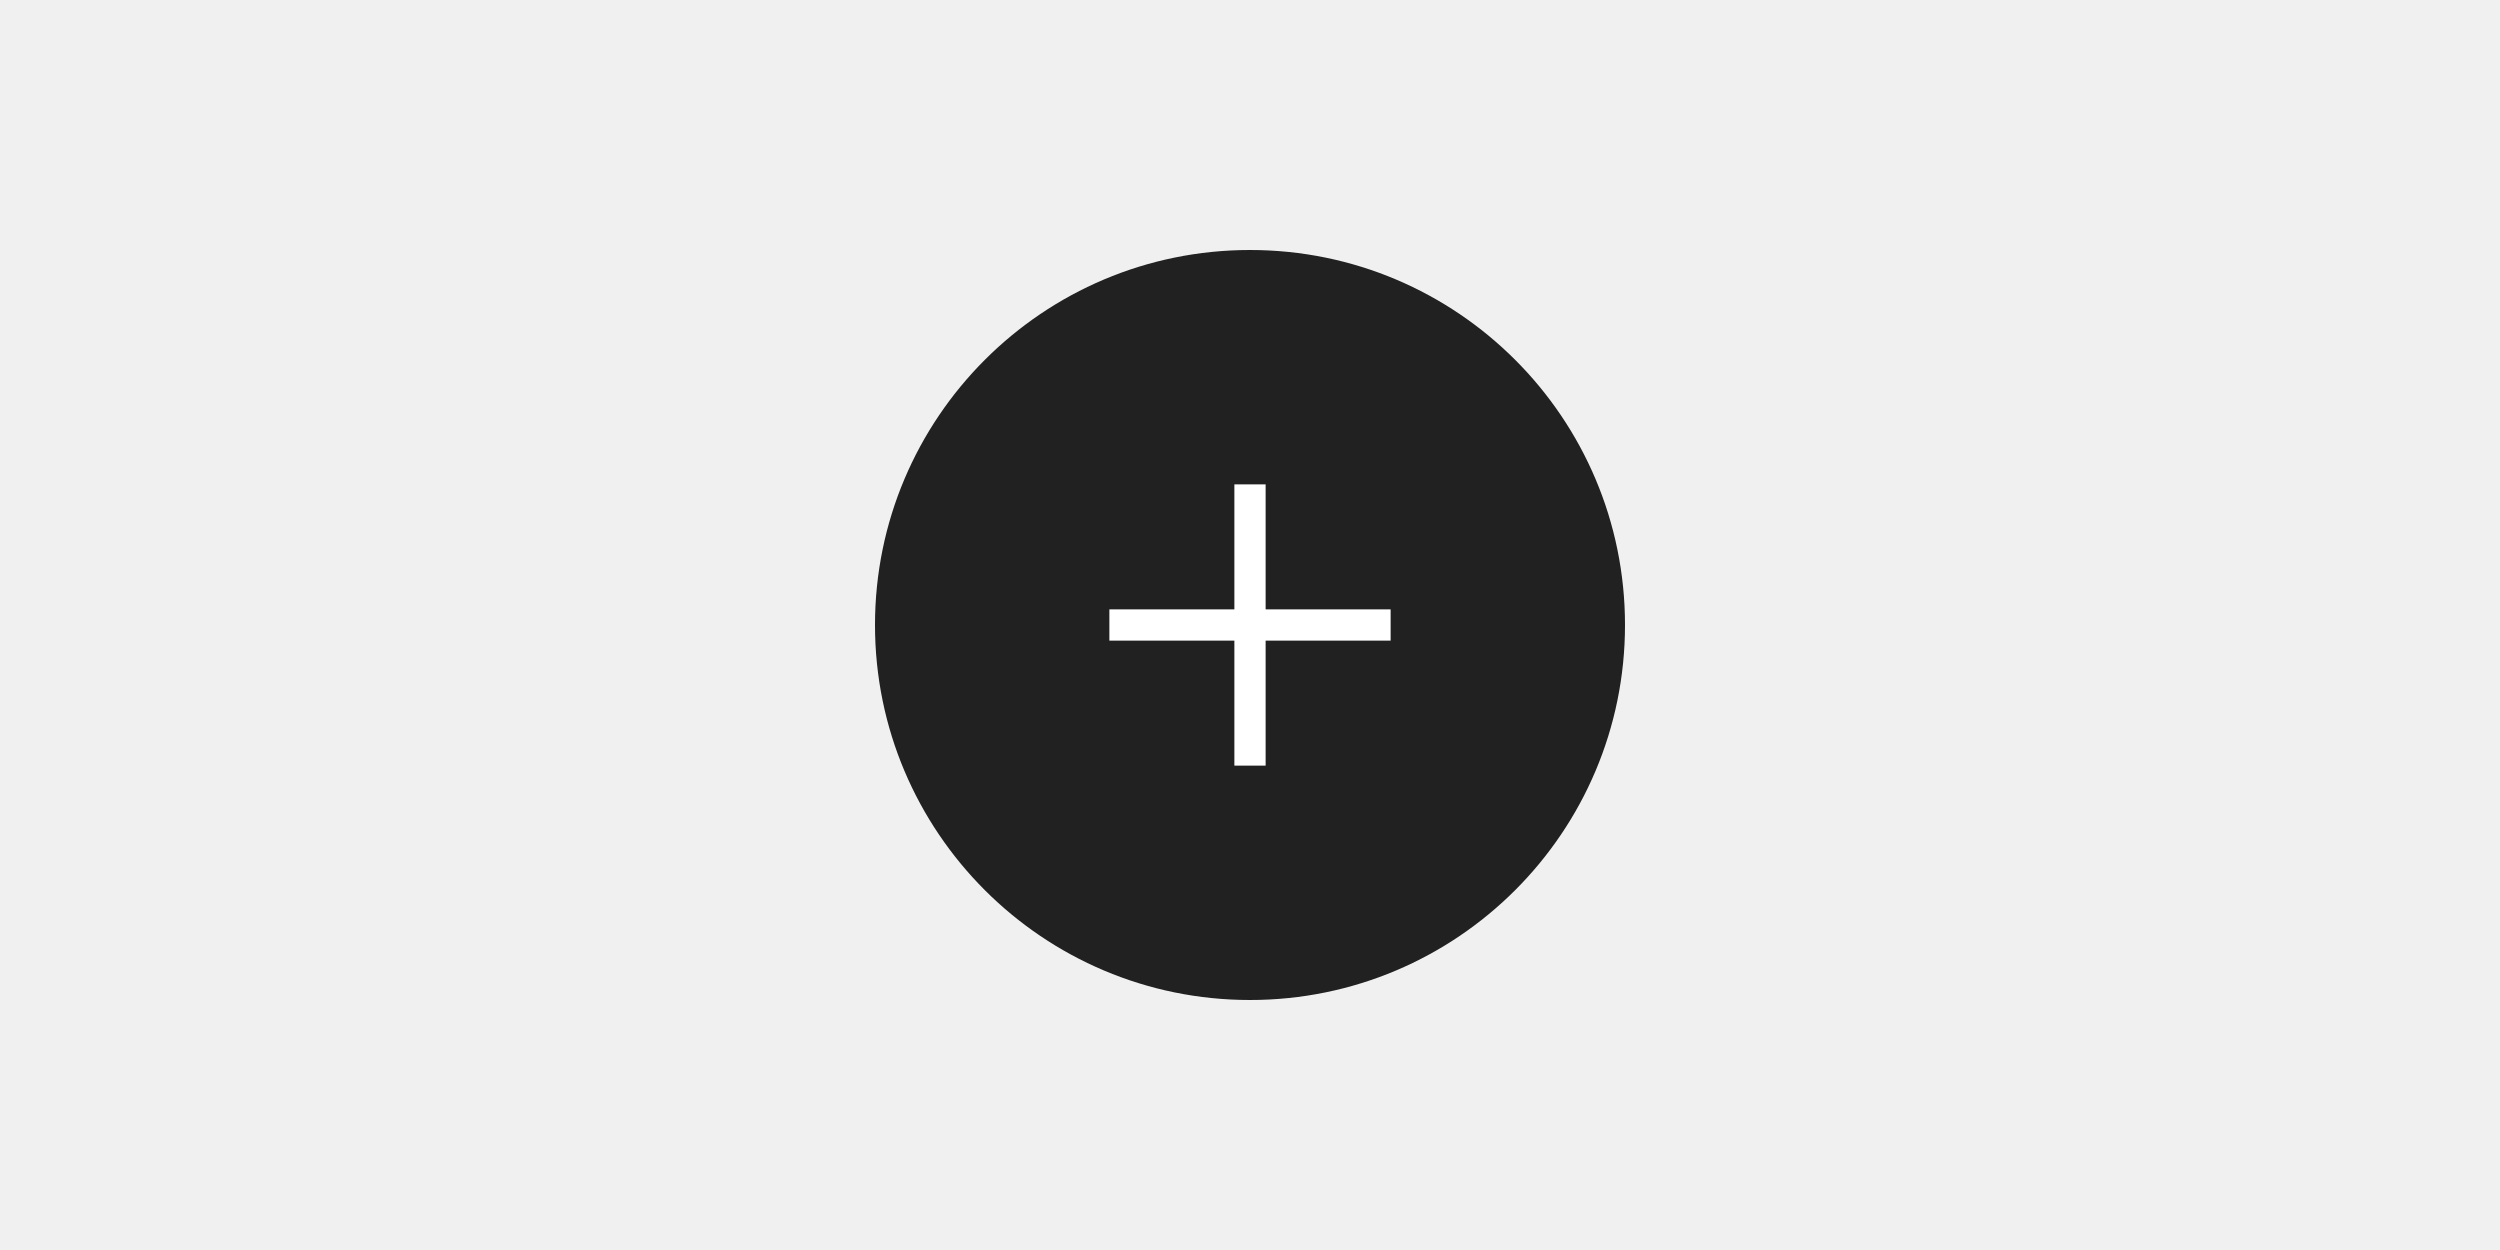
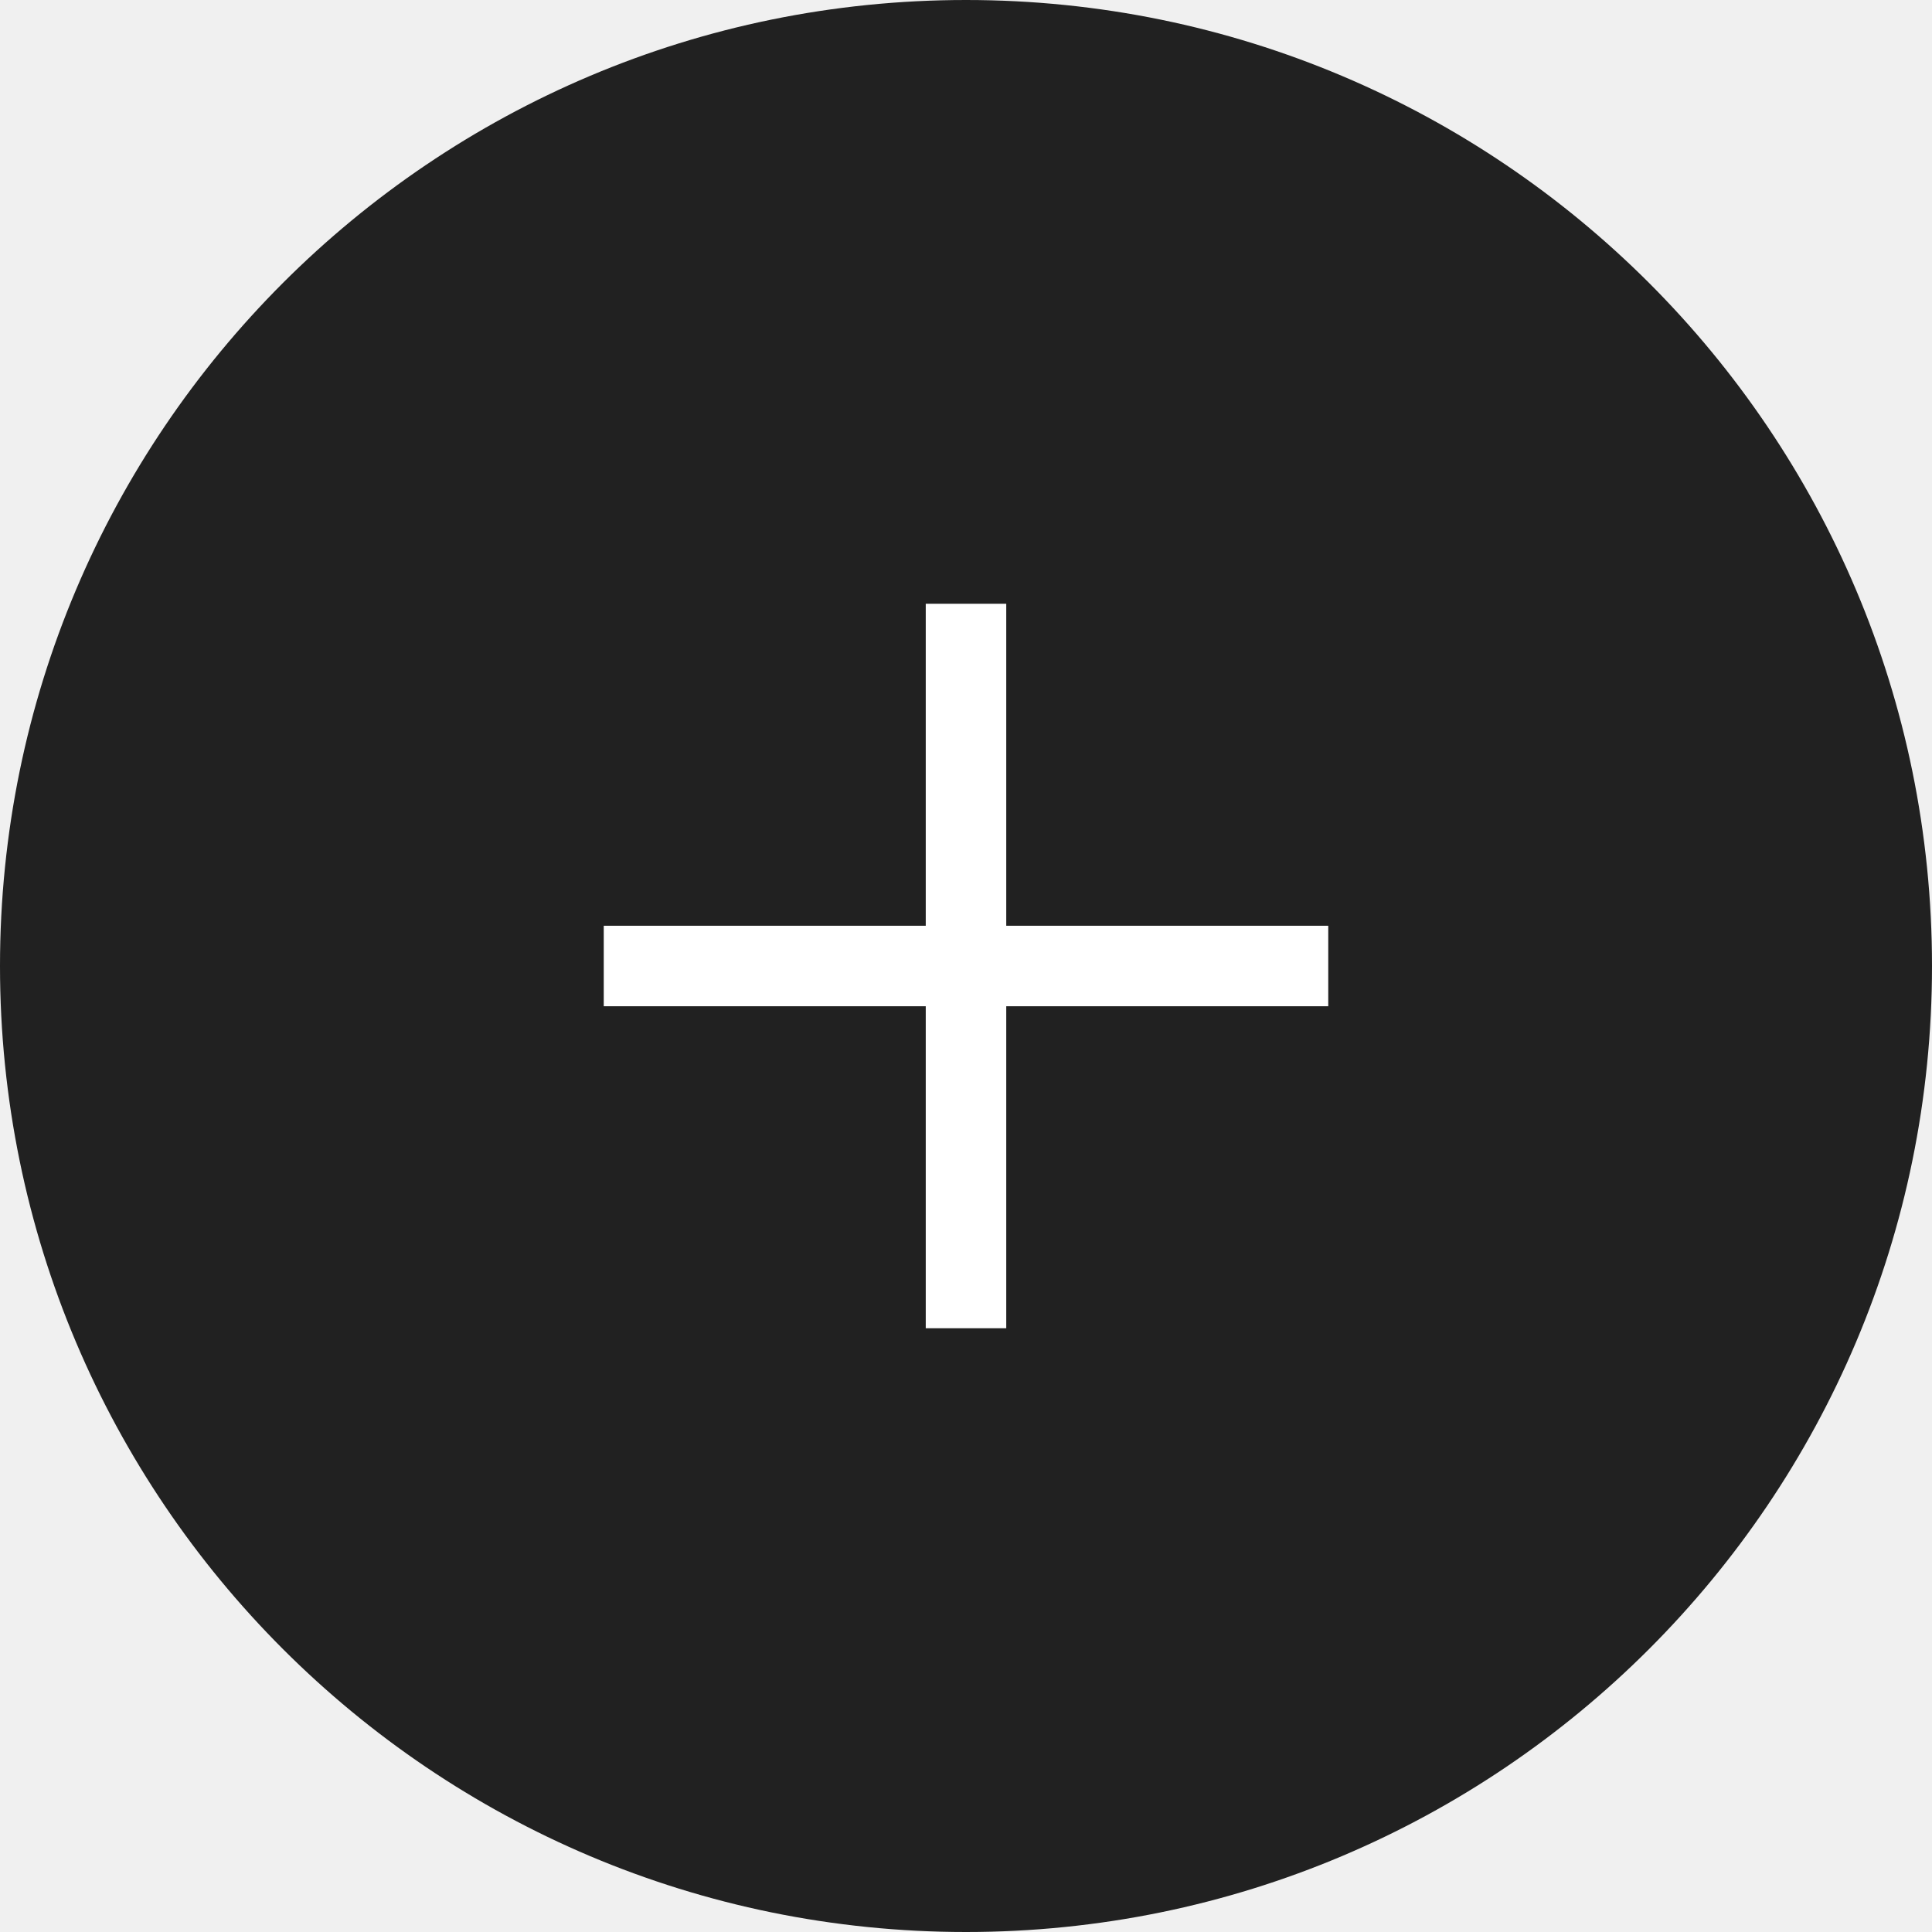
- <svg xmlns="http://www.w3.org/2000/svg" width="320" height="160" viewBox="0 0 320 160" fill="none">
+ <svg xmlns="http://www.w3.org/2000/svg" viewBox="112 32 96 96" fill="none">
  <rect x="112" y="32" width="96" height="96" rx="48" fill="#212121" />
  <path d="M162 98L158 98L158 62L162 62L162 98Z" fill="white" />
  <path d="M142 82V78H178V82H142Z" fill="white" />
</svg>
